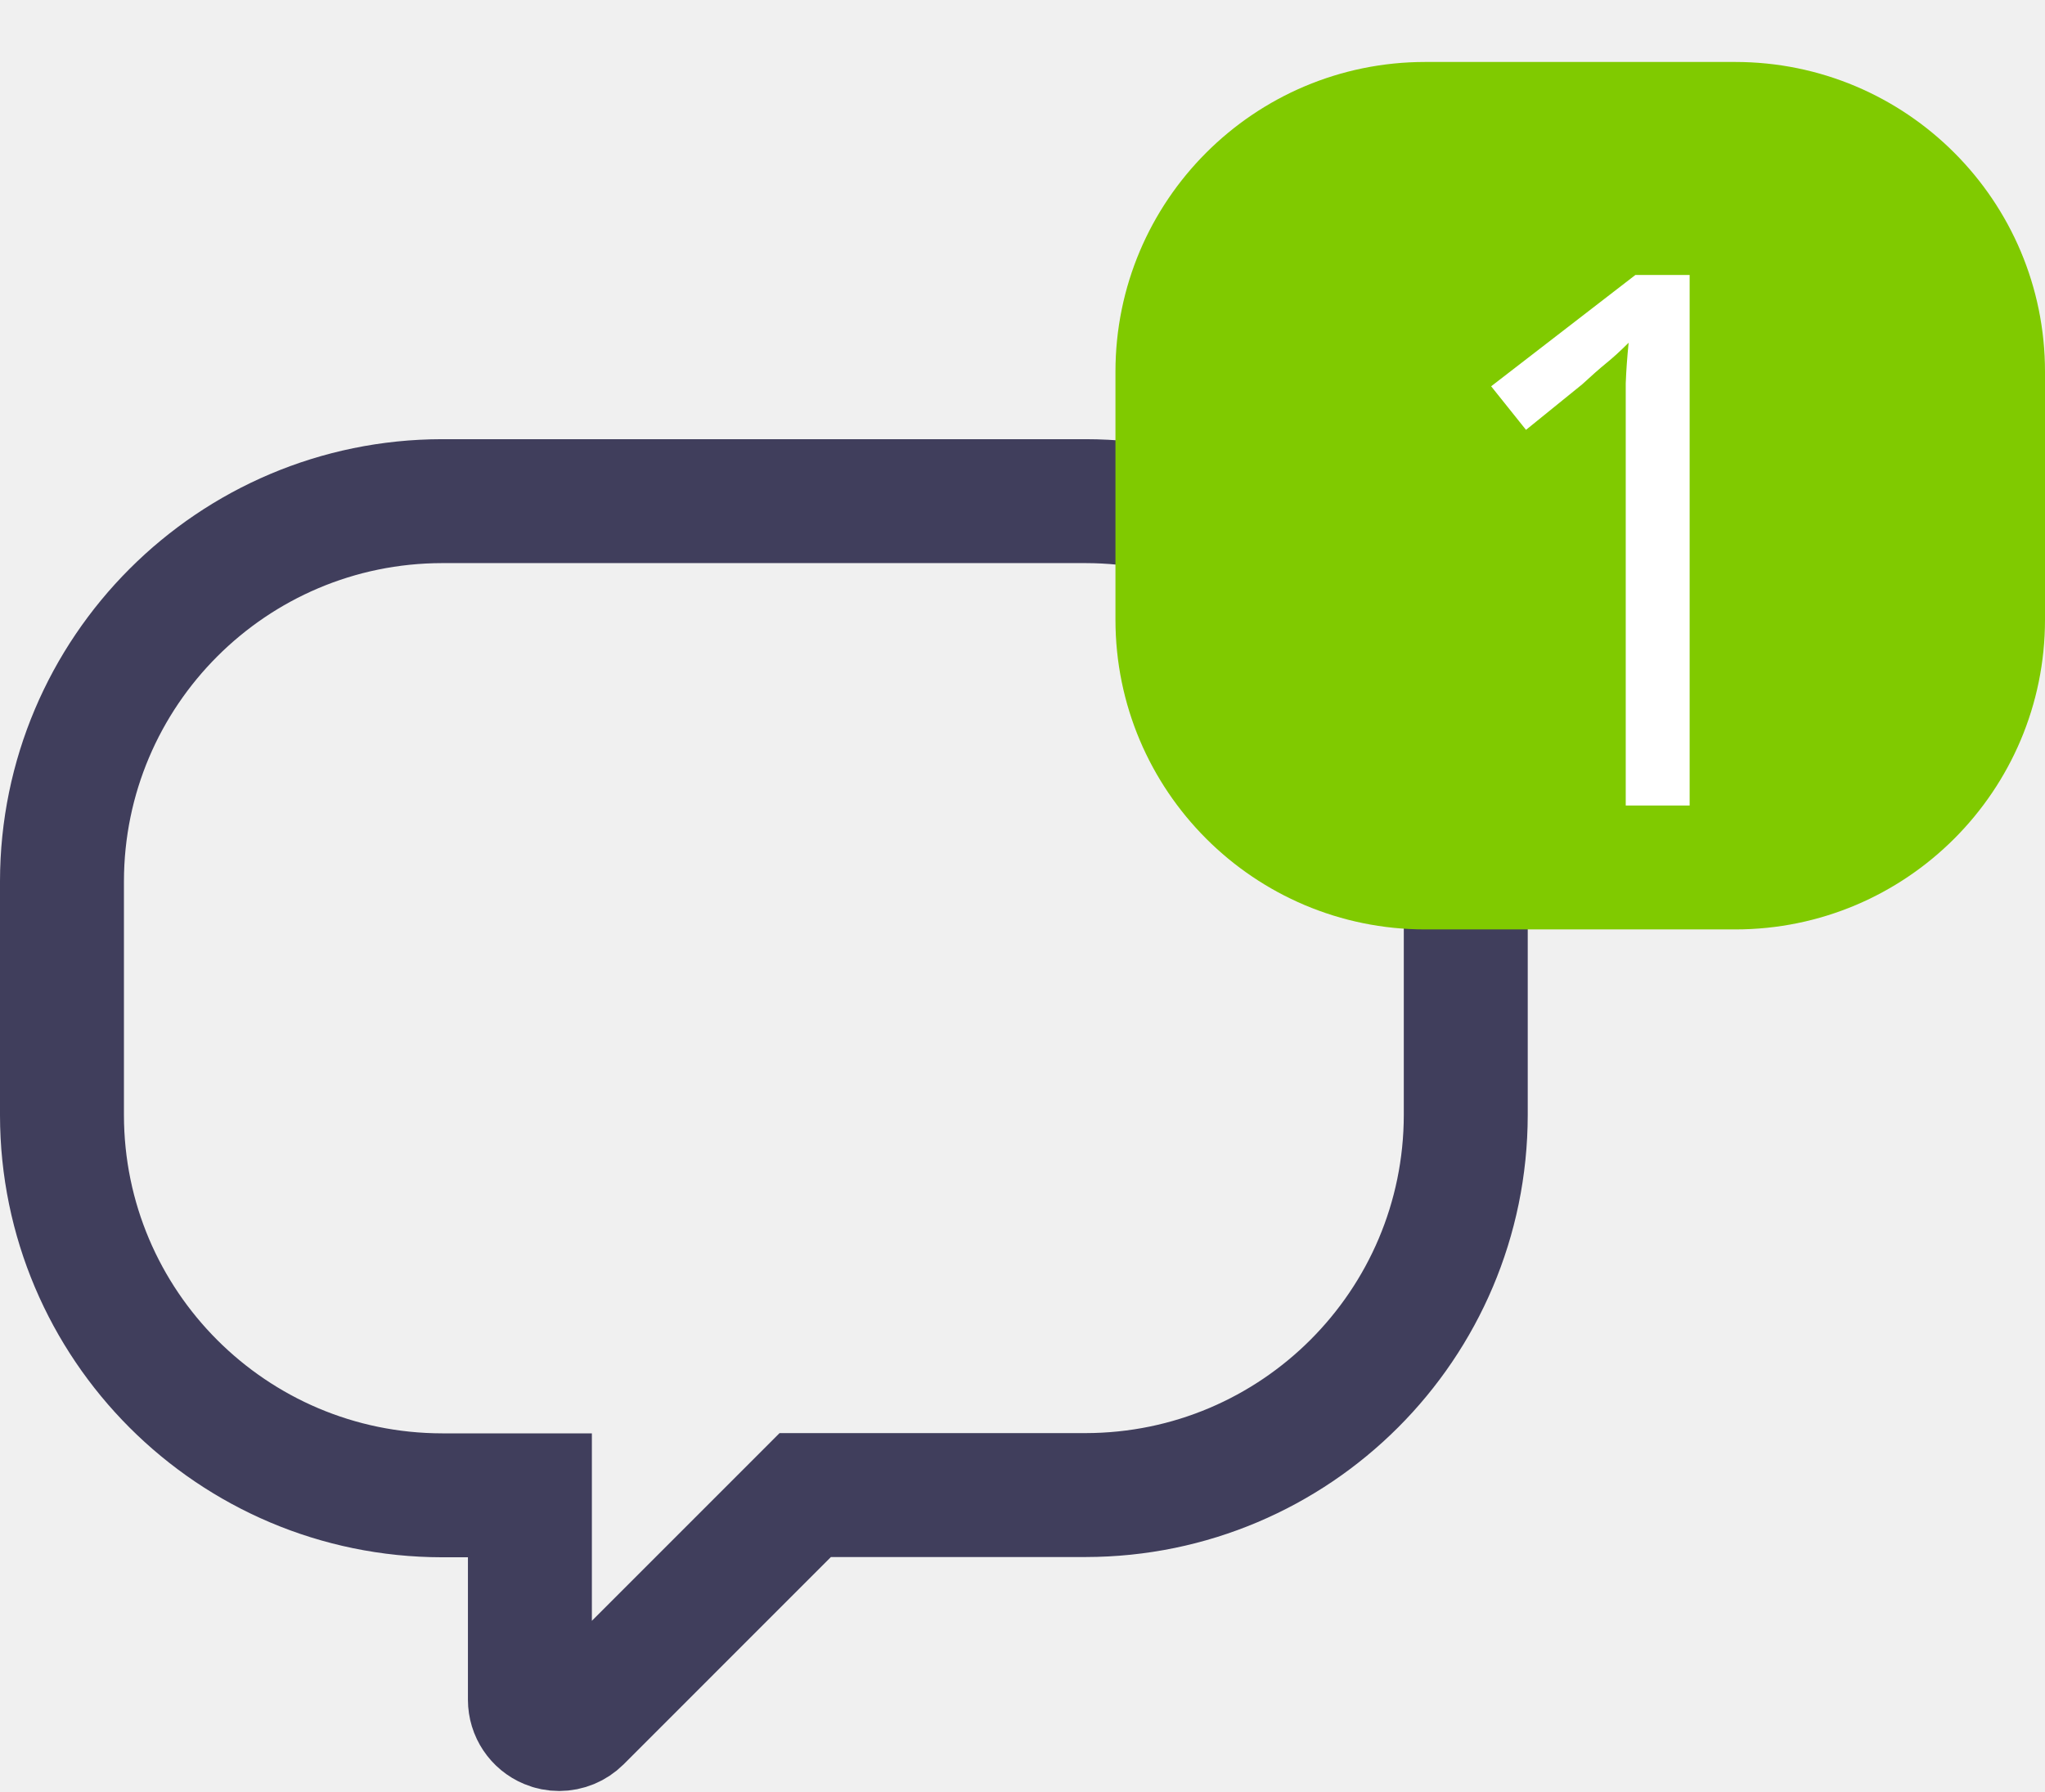
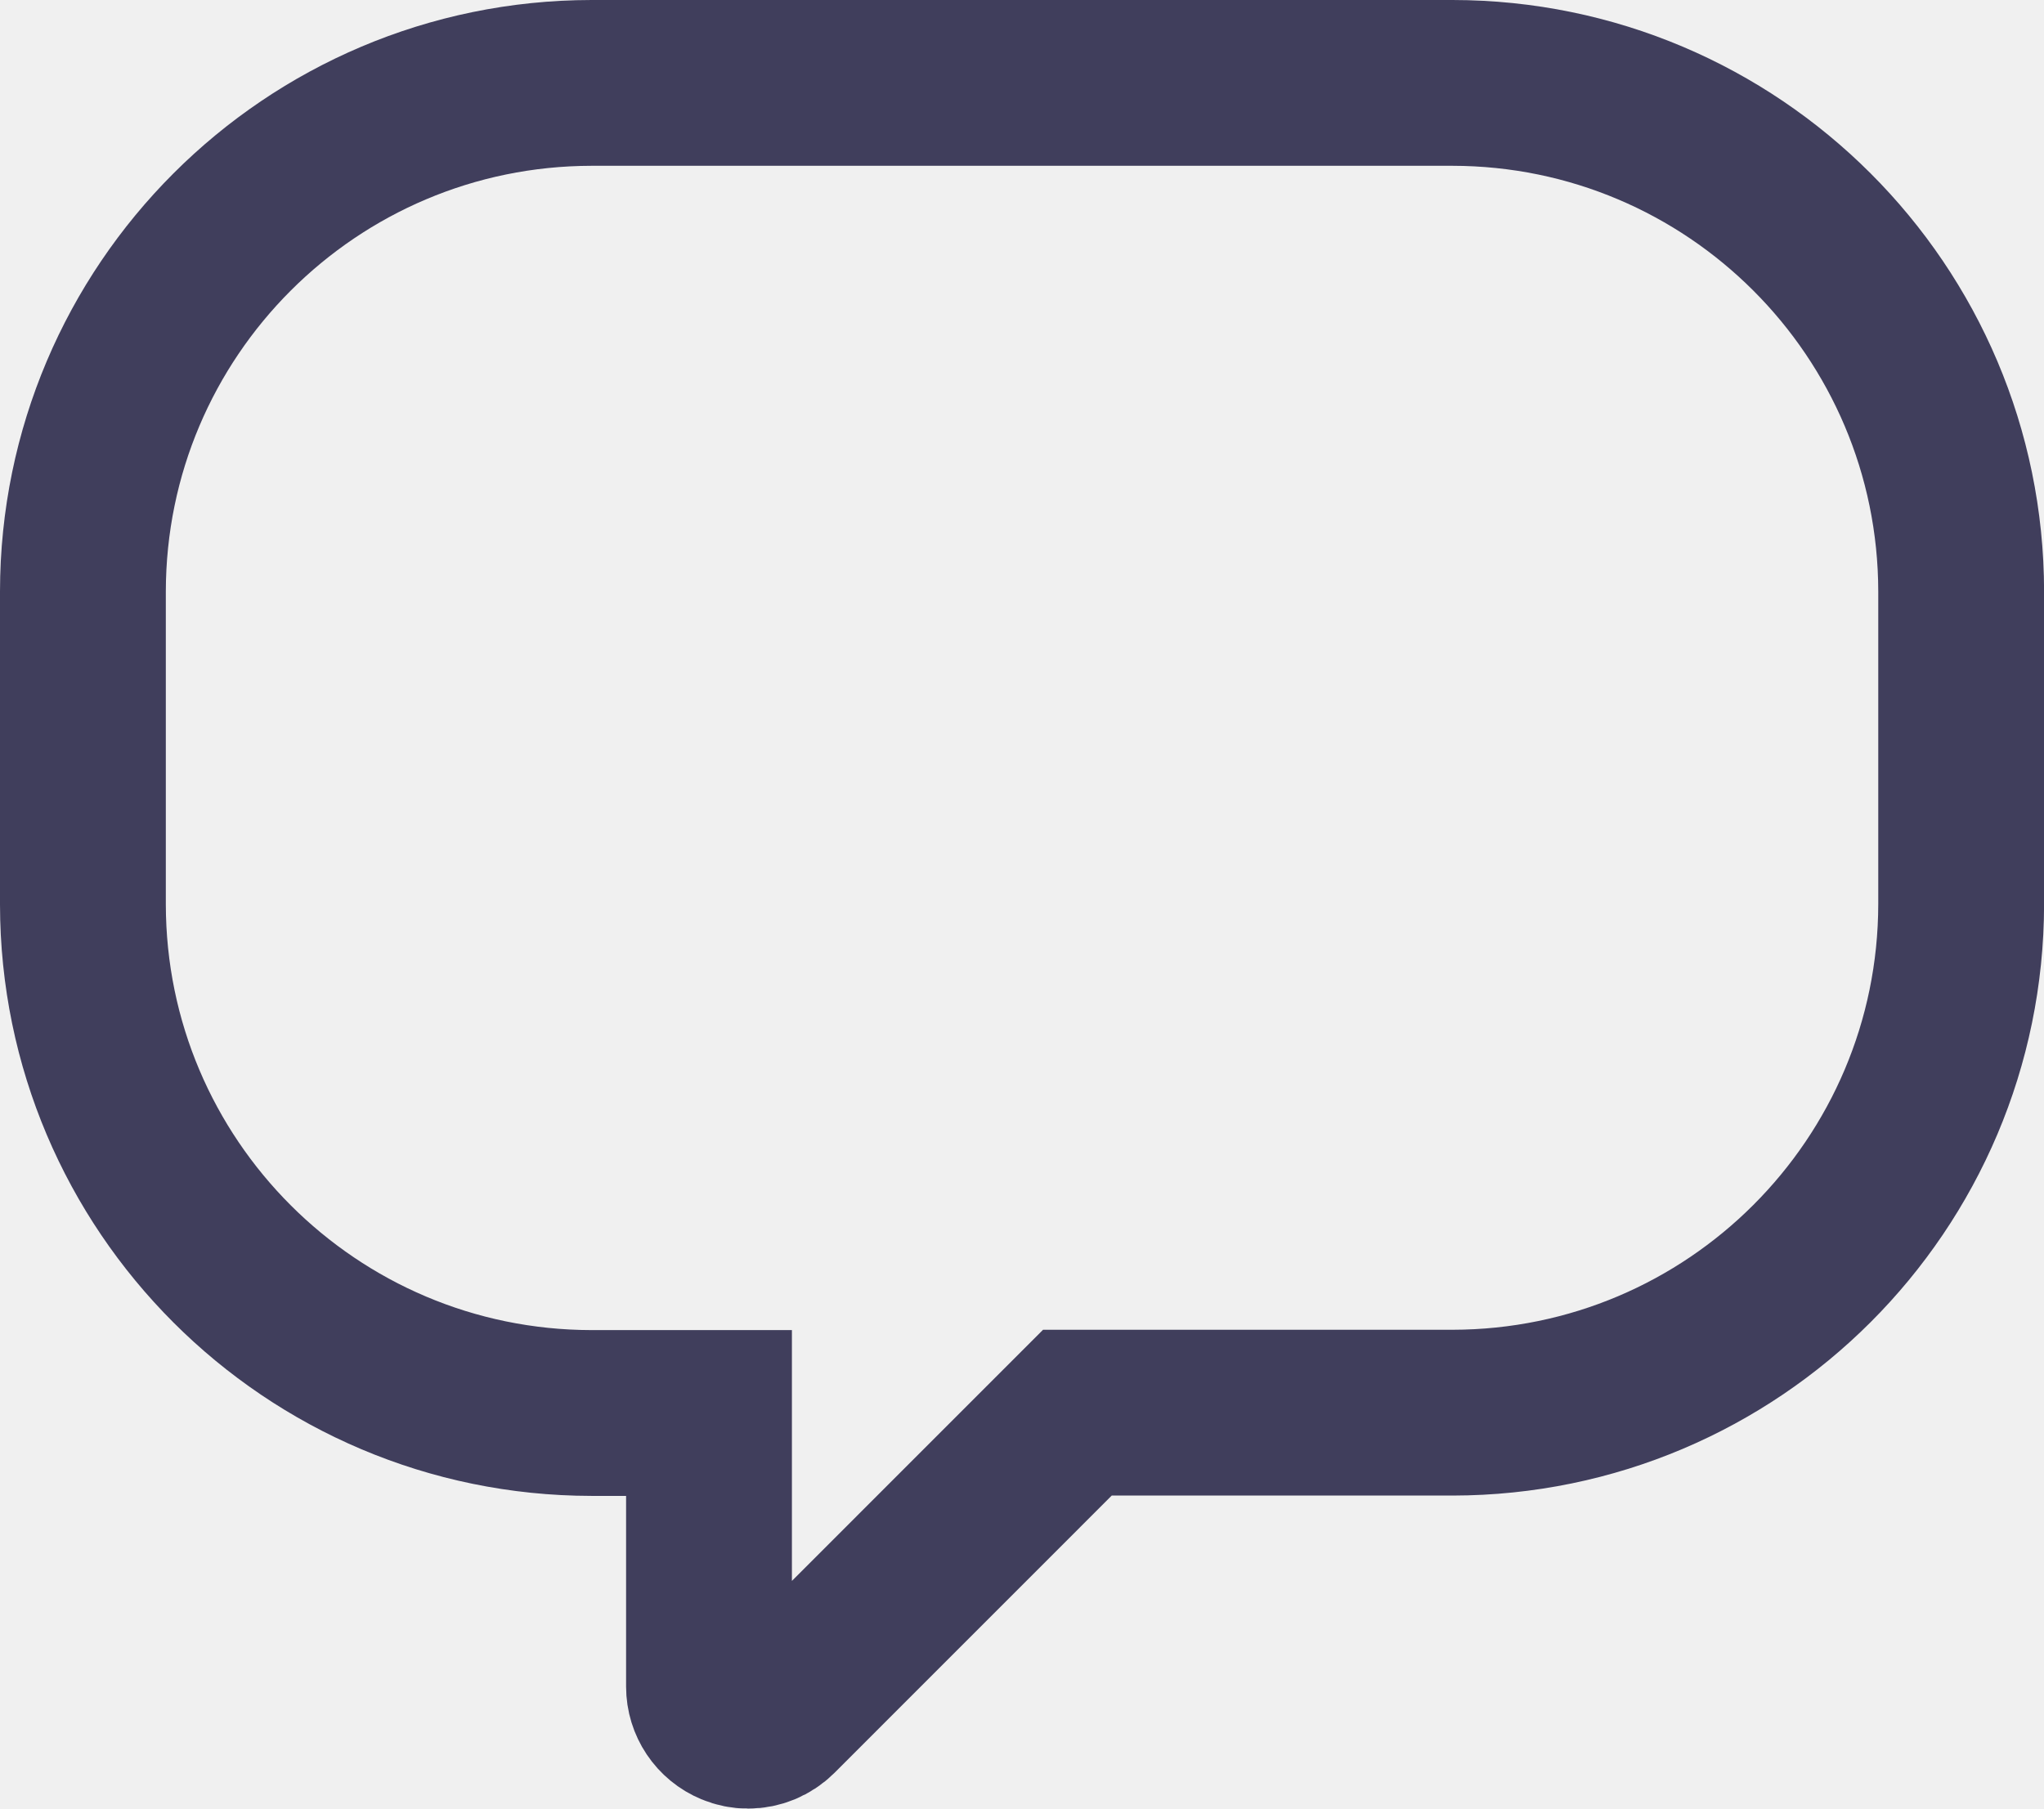
- <svg xmlns="http://www.w3.org/2000/svg" width="33" height="28.908" viewBox="0 0 33 28.908">
-   <g id="Group_4129" data-name="Group 4129" transform="translate(1)">
+ <svg xmlns="http://www.w3.org/2000/svg" width="24.652" height="21.821" viewBox="0 0 24.652 21.821">
+   <g id="Group_4126" data-name="Group 4126" transform="translate(1 -7.088)">
    <g id="Group_4122" data-name="Group 4122" transform="translate(0 1)">
      <g id="chat-svgrepo-com_2_" data-name="chat-svgrepo-com (2)" transform="translate(0 7.088)">
        <g id="Group_4117" data-name="Group 4117">
          <path id="Path_2910" data-name="Path 2910" d="M16.517,32H6.135A6.142,6.142,0,0,0,0,38.135V41.91a6.142,6.142,0,0,0,6.135,6.135H7.551v3.3a.472.472,0,0,0,.292.436.462.462,0,0,0,.18.036.476.476,0,0,0,.334-.138l3.637-3.638h4.524a6.142,6.142,0,0,0,6.135-6.135V38.135A6.142,6.142,0,0,0,16.517,32Z" transform="translate(0 -32)" fill="none" stroke="#403e5c" stroke-width="2" />
        </g>
      </g>
-       <rect id="Rectangle_293" data-name="Rectangle 293" width="15" height="14" rx="5" transform="translate(17)" fill="#80ca00" />
    </g>
-     <text id="_1" data-name="1" transform="translate(22 13)" fill="#fff" font-size="12" font-family="Poppins-Medium, Poppins" font-weight="500">
-       <tspan x="0" y="0">1</tspan>
-     </text>
  </g>
</svg>
